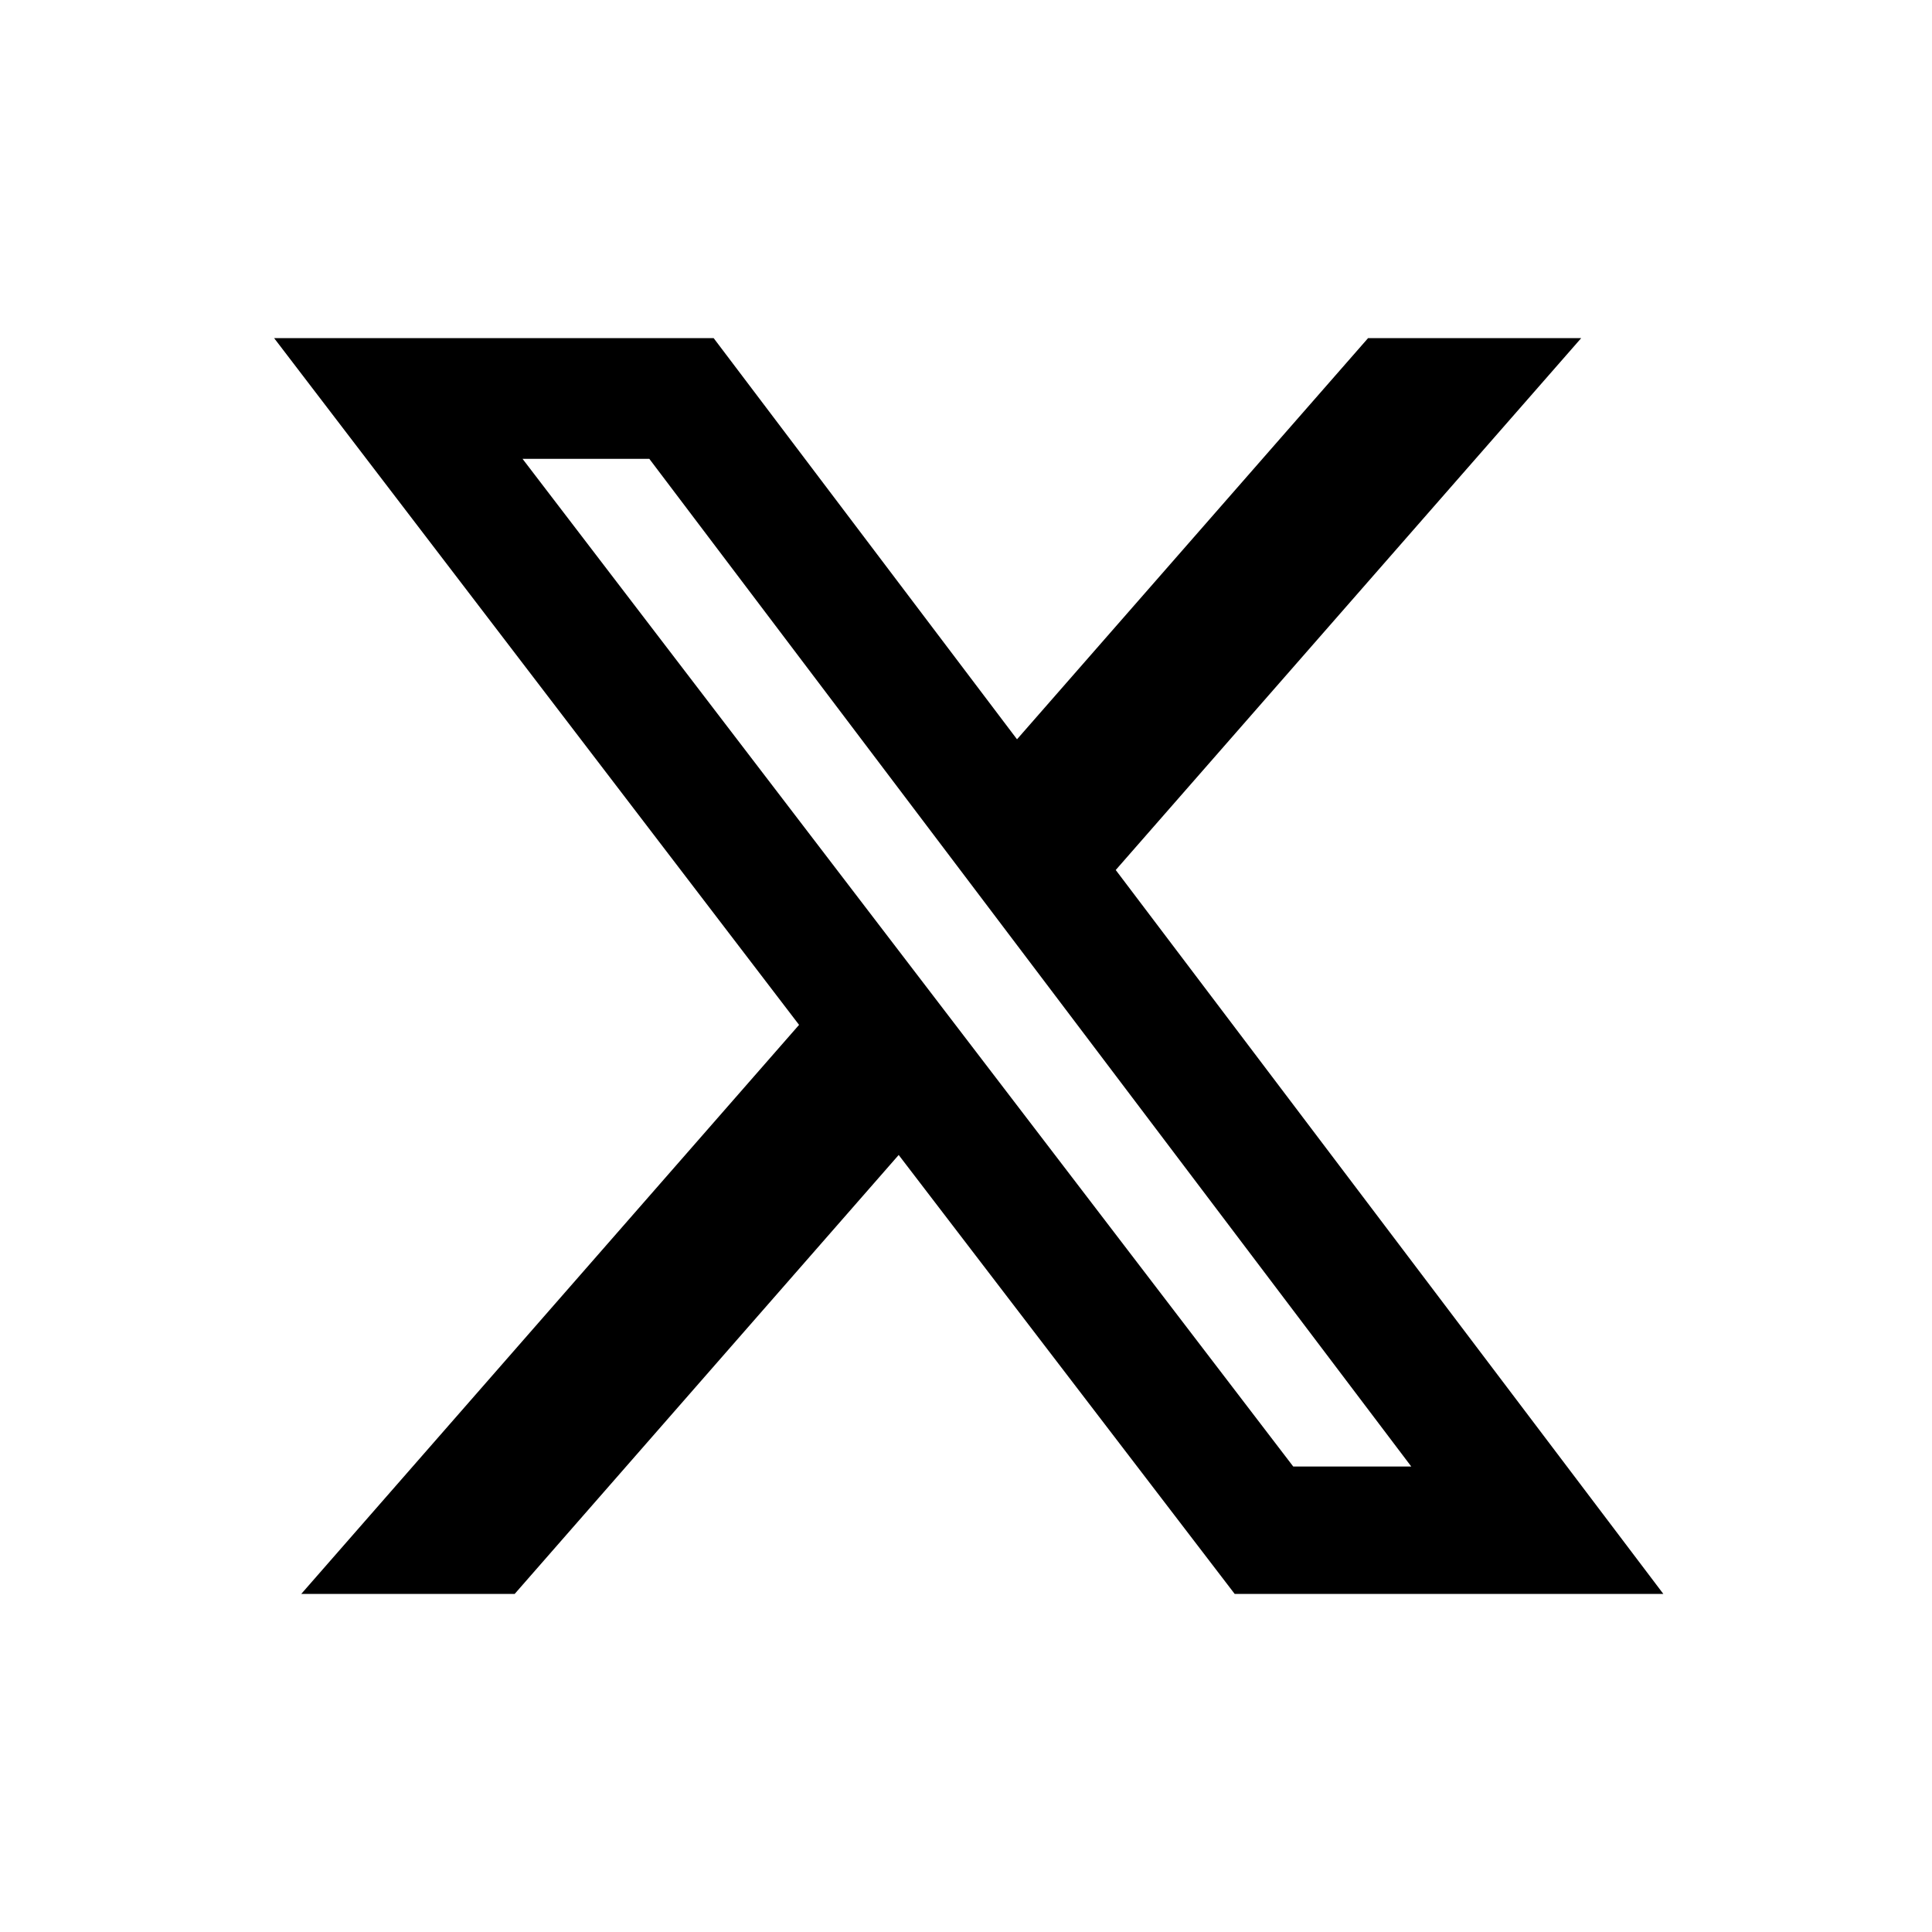
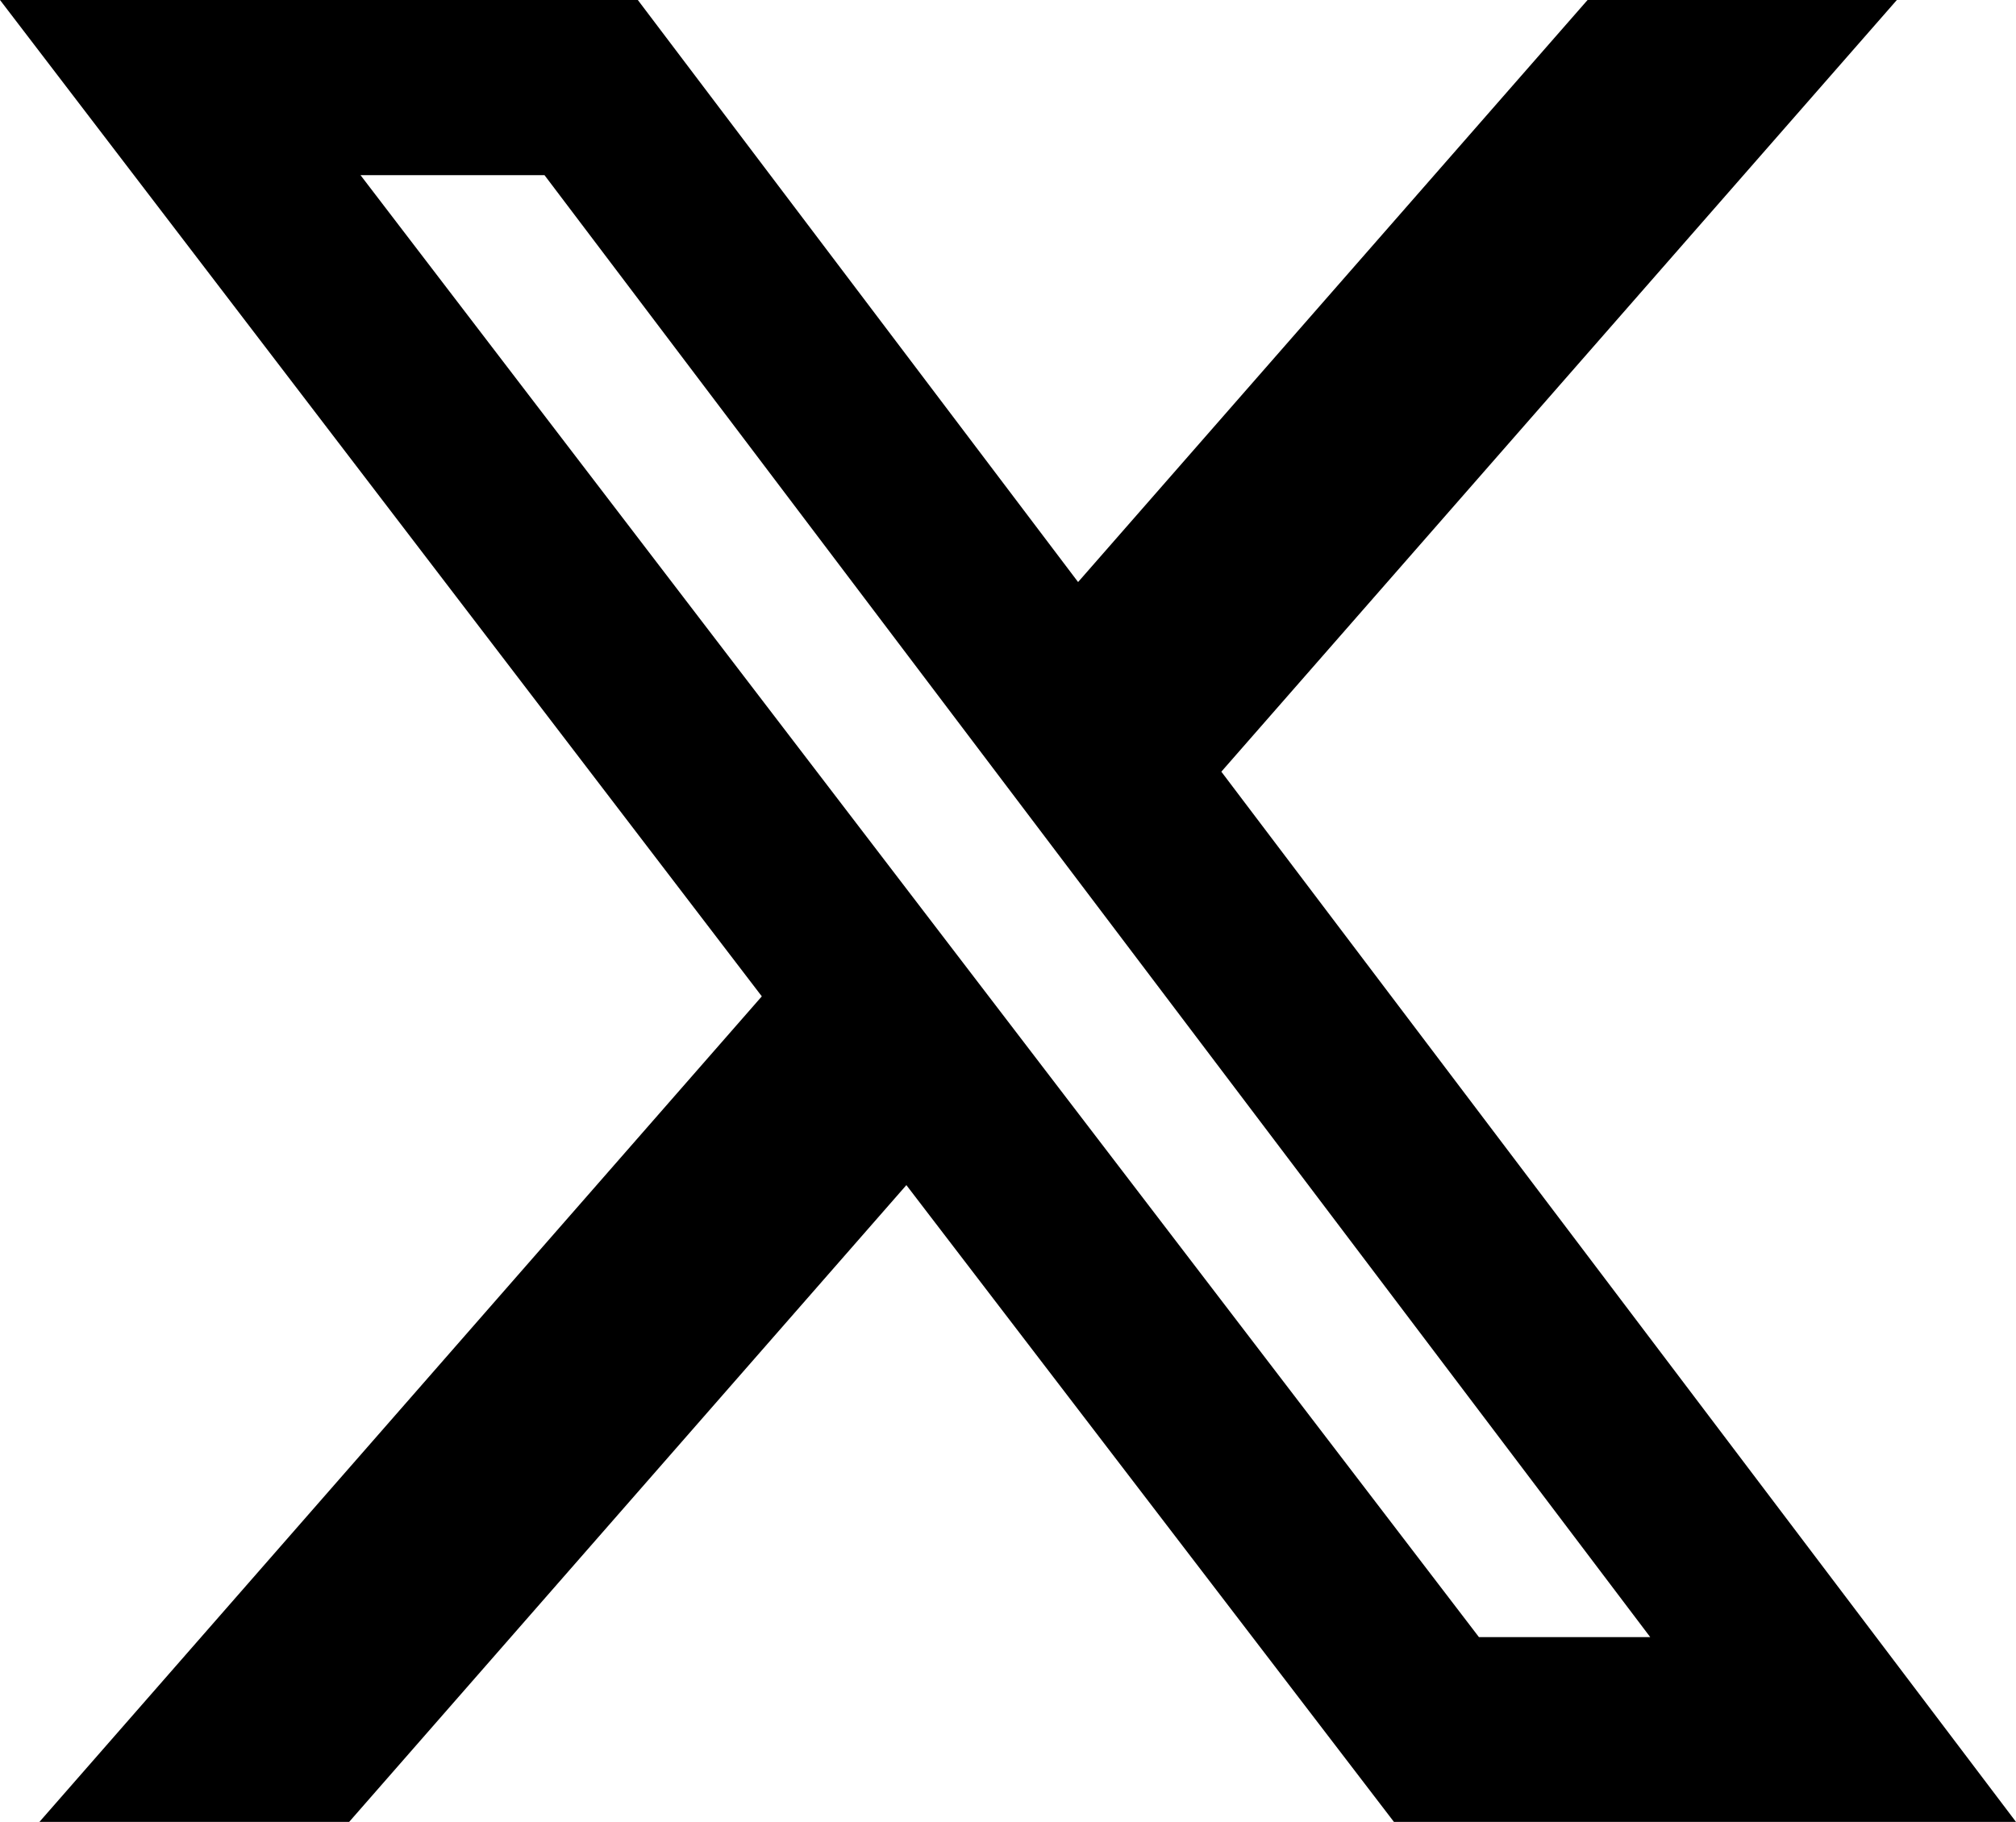
- <svg xmlns="http://www.w3.org/2000/svg" viewBox="0 0 640 640">
-   <path d="M453.2 112L523.8 112L369.6 288.2L551 528L409 528L297.7 382.6L170.5 528L99.8 528L264.7 339.5L90.8 112L236.4 112L336.9 244.9L453.2 112zM428.4 485.8L467.5 485.8L215.1 152L173.1 152L428.4 485.8z" />
+ <svg xmlns="http://www.w3.org/2000/svg" viewBox="0 0 460.2 416">
+   <path d="M 362.4 0 L 433 0 L 278.8 176.2 L 460.2 416 L 318.2 416 L 206.9 270.6 L 79.7 416 L 9 416 L 173.9 227.5 L 0 0 L 145.6 0 L 246.1 132.9 Z M 337.6 373.8 L 376.7 373.8 L 124.3 40 L 82.3 40 Z" />
</svg>
